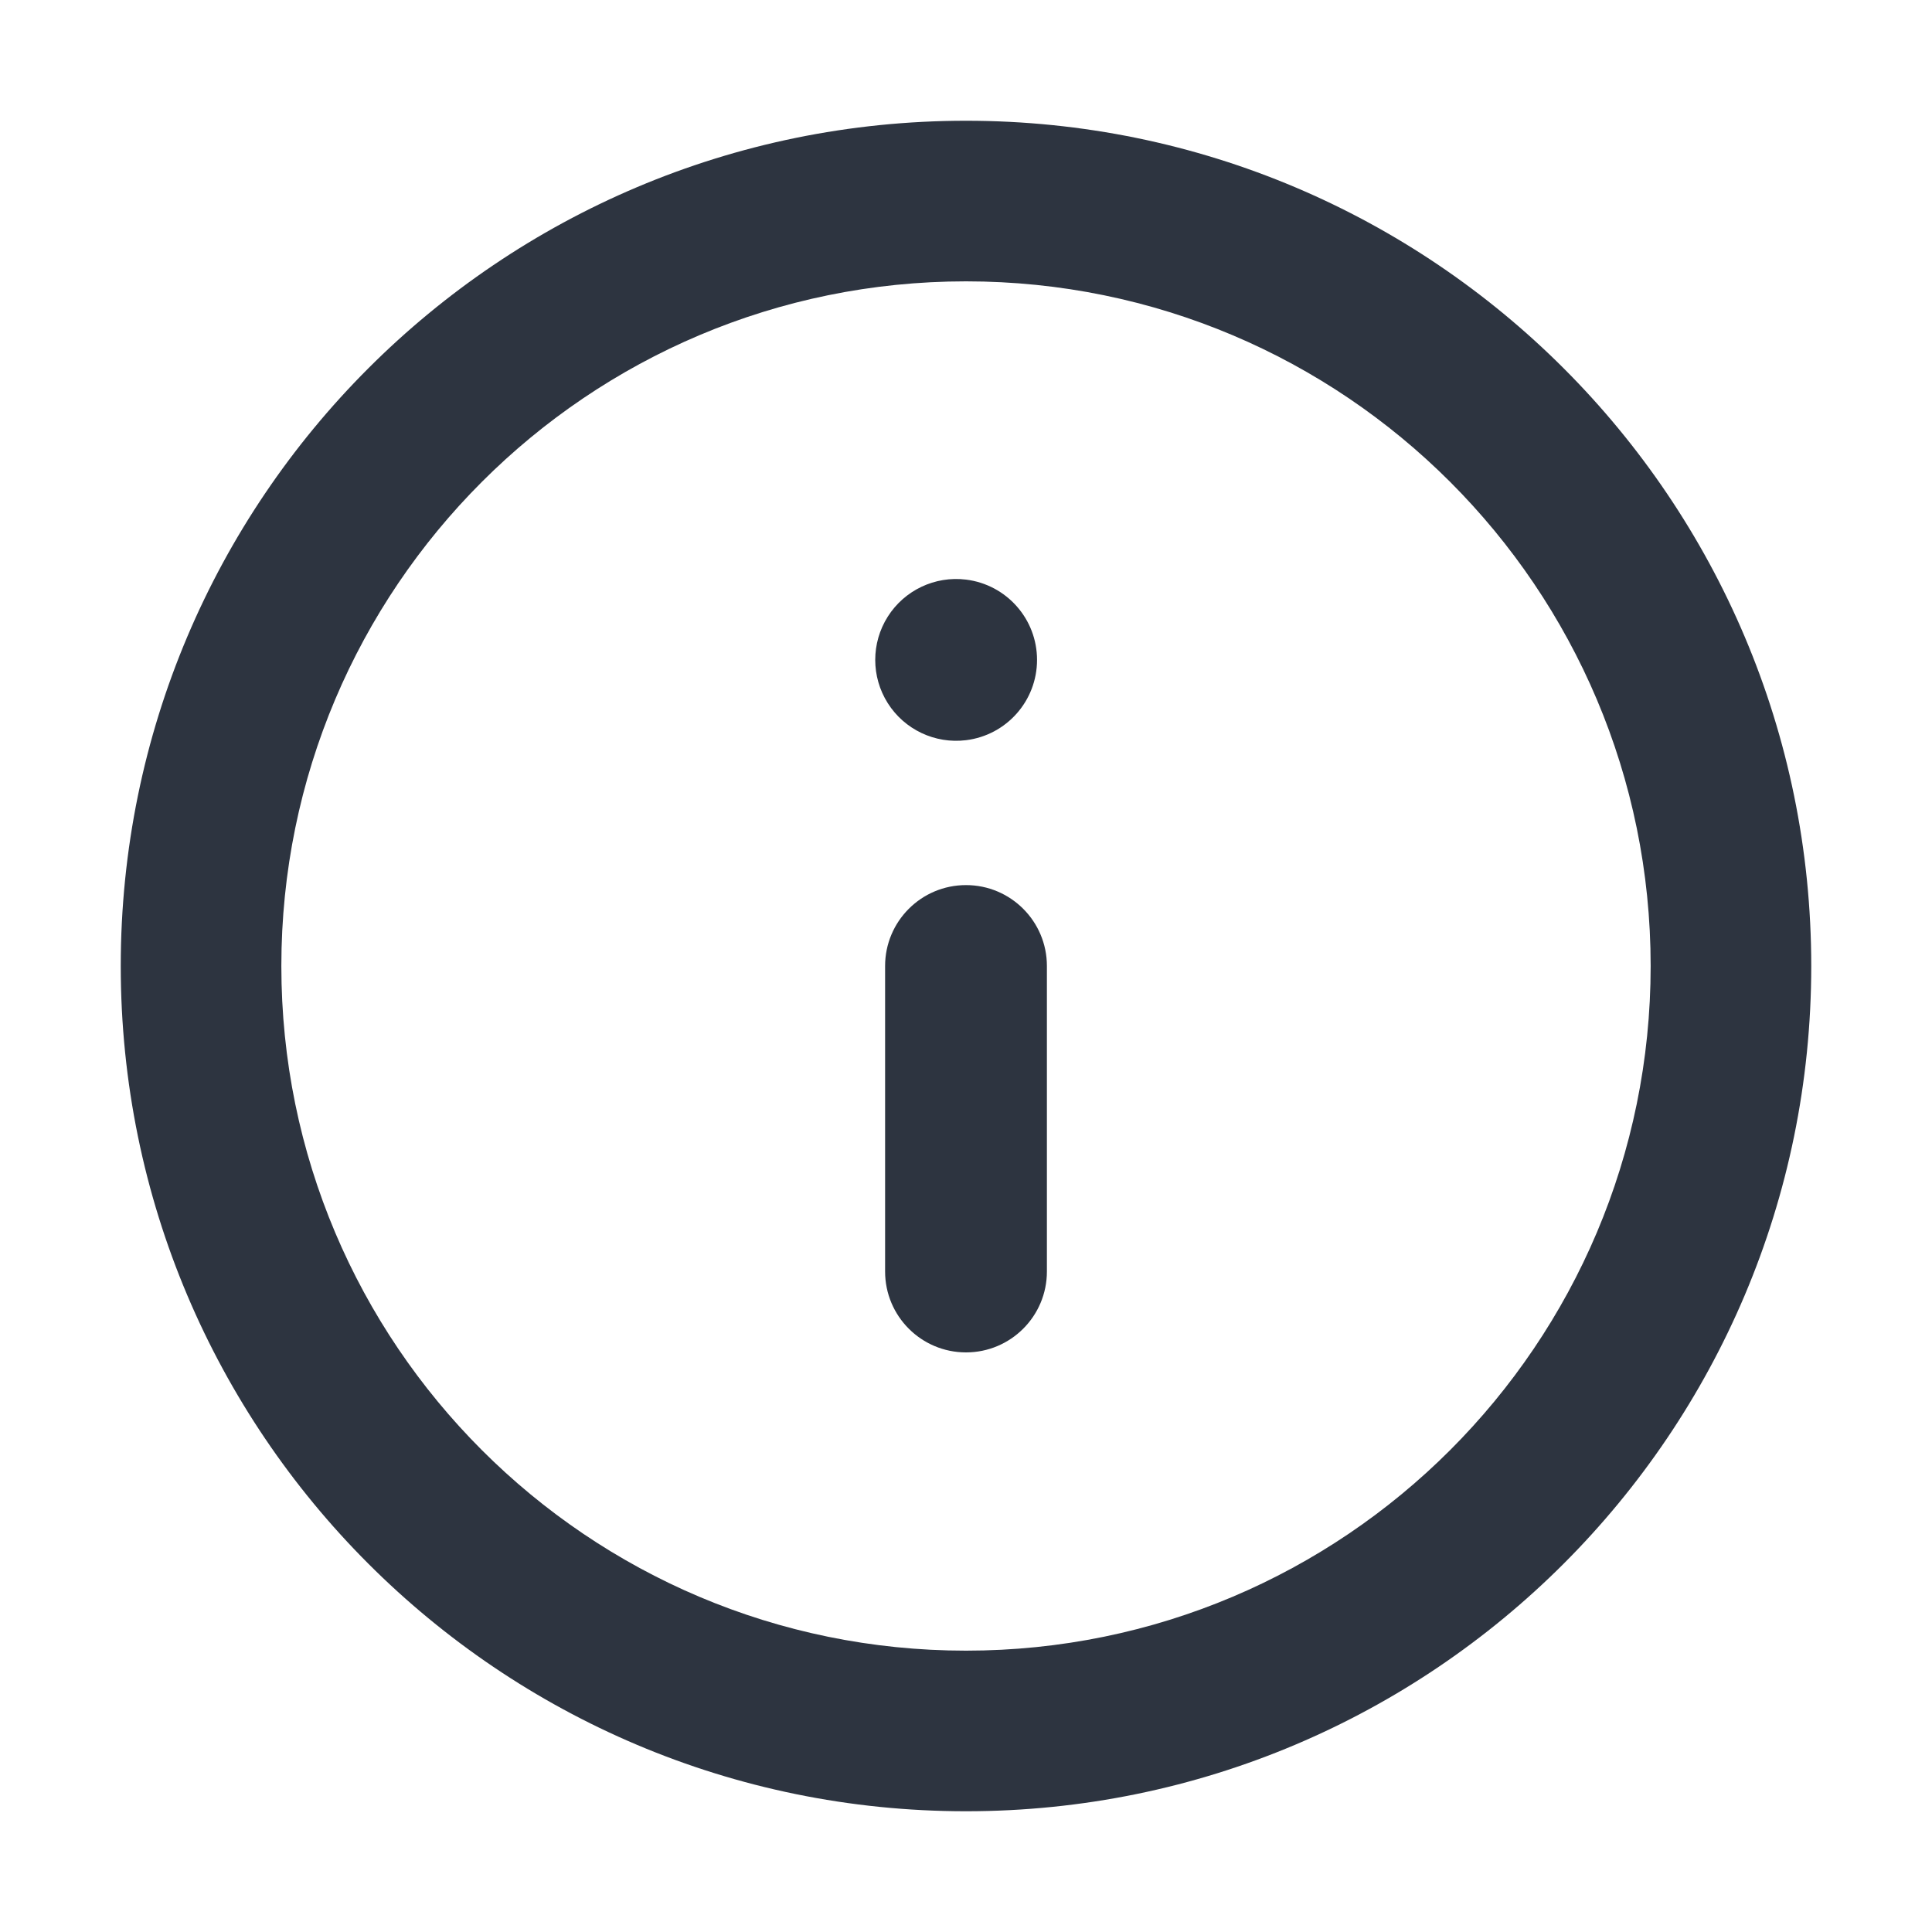
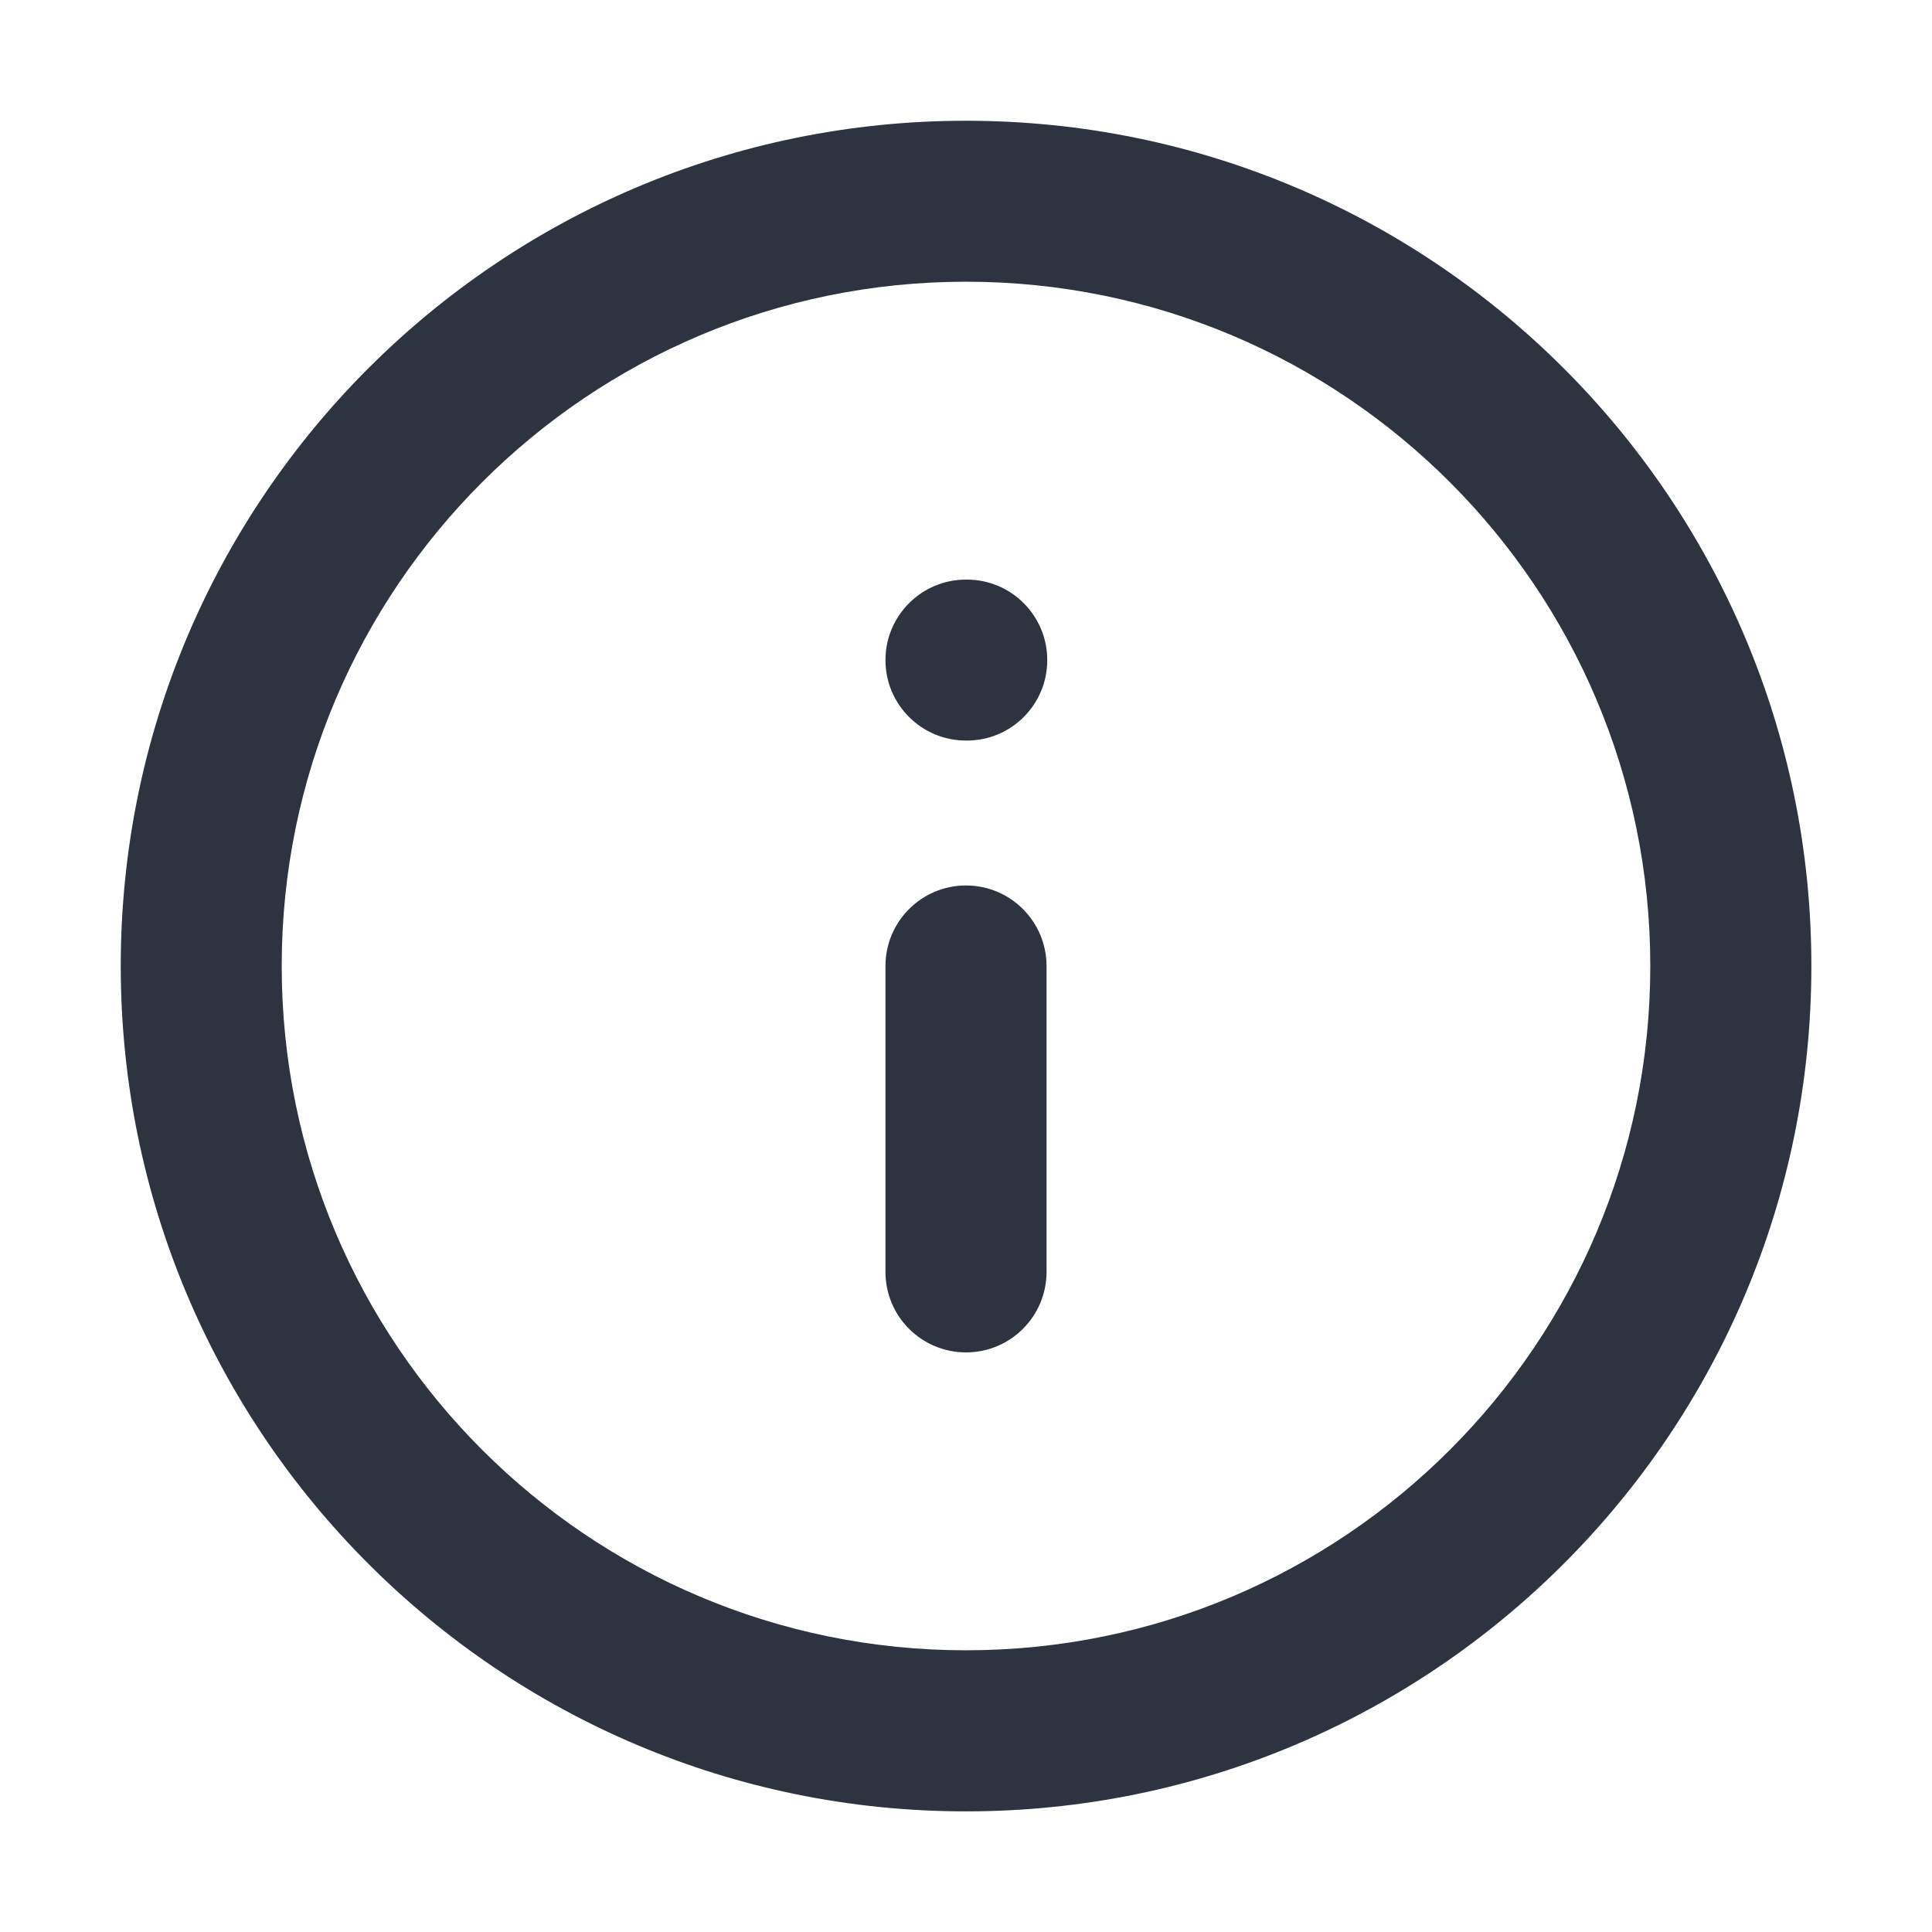
- <svg xmlns="http://www.w3.org/2000/svg" width="16" height="16" fill="none">
-   <path fill-rule="evenodd" clip-rule="evenodd" d="M8 2.33a5.67 5.67 0 1 0 0 11.34A5.67 5.67 0 0 0 8 2.33ZM1 8a7 7 0 1 1 14 0A7 7 0 0 1 1 8Zm7-.67c.37 0 .67.3.67.67v2.53a.67.67 0 1 1-1.34 0V8c0-.37.3-.67.67-.67ZM8 4.8a.67.67 0 1 0 0 1.33.67.67 0 0 0 0-1.33Z" fill="#2D3440" />
+ <svg xmlns="http://www.w3.org/2000/svg" width="16" height="16" viewBox="0 0 16 16" fill="none">
+   <path fill-rule="evenodd" clip-rule="evenodd" d="M8 2.333C4.871 2.333 2.333 4.871 2.333 8C2.333 11.13 4.871 13.667 8 13.667C11.13 13.667 13.667 11.13 13.667 8C13.667 4.871 11.13 2.333 8 2.333ZM1 8C1 4.134 4.134 1 8 1C11.866 1 15.001 4.134 15.001 8C15.001 11.866 11.866 15.001 8 15.001C4.134 15.001 1 11.866 1 8ZM8 7.333C8.368 7.333 8.667 7.632 8.667 8V10.533C8.667 10.902 8.368 11.2 8 11.2C7.632 11.2 7.333 10.902 7.333 10.533V8C7.333 7.632 7.632 7.333 8 7.333ZM8 4.8C7.632 4.8 7.333 5.098 7.333 5.467C7.333 5.835 7.632 6.133 8 6.133H8.007C8.375 6.133 8.673 5.835 8.673 5.467C8.673 5.098 8.375 4.8 8.007 4.8H8Z" fill="#2D3440" />
</svg>
